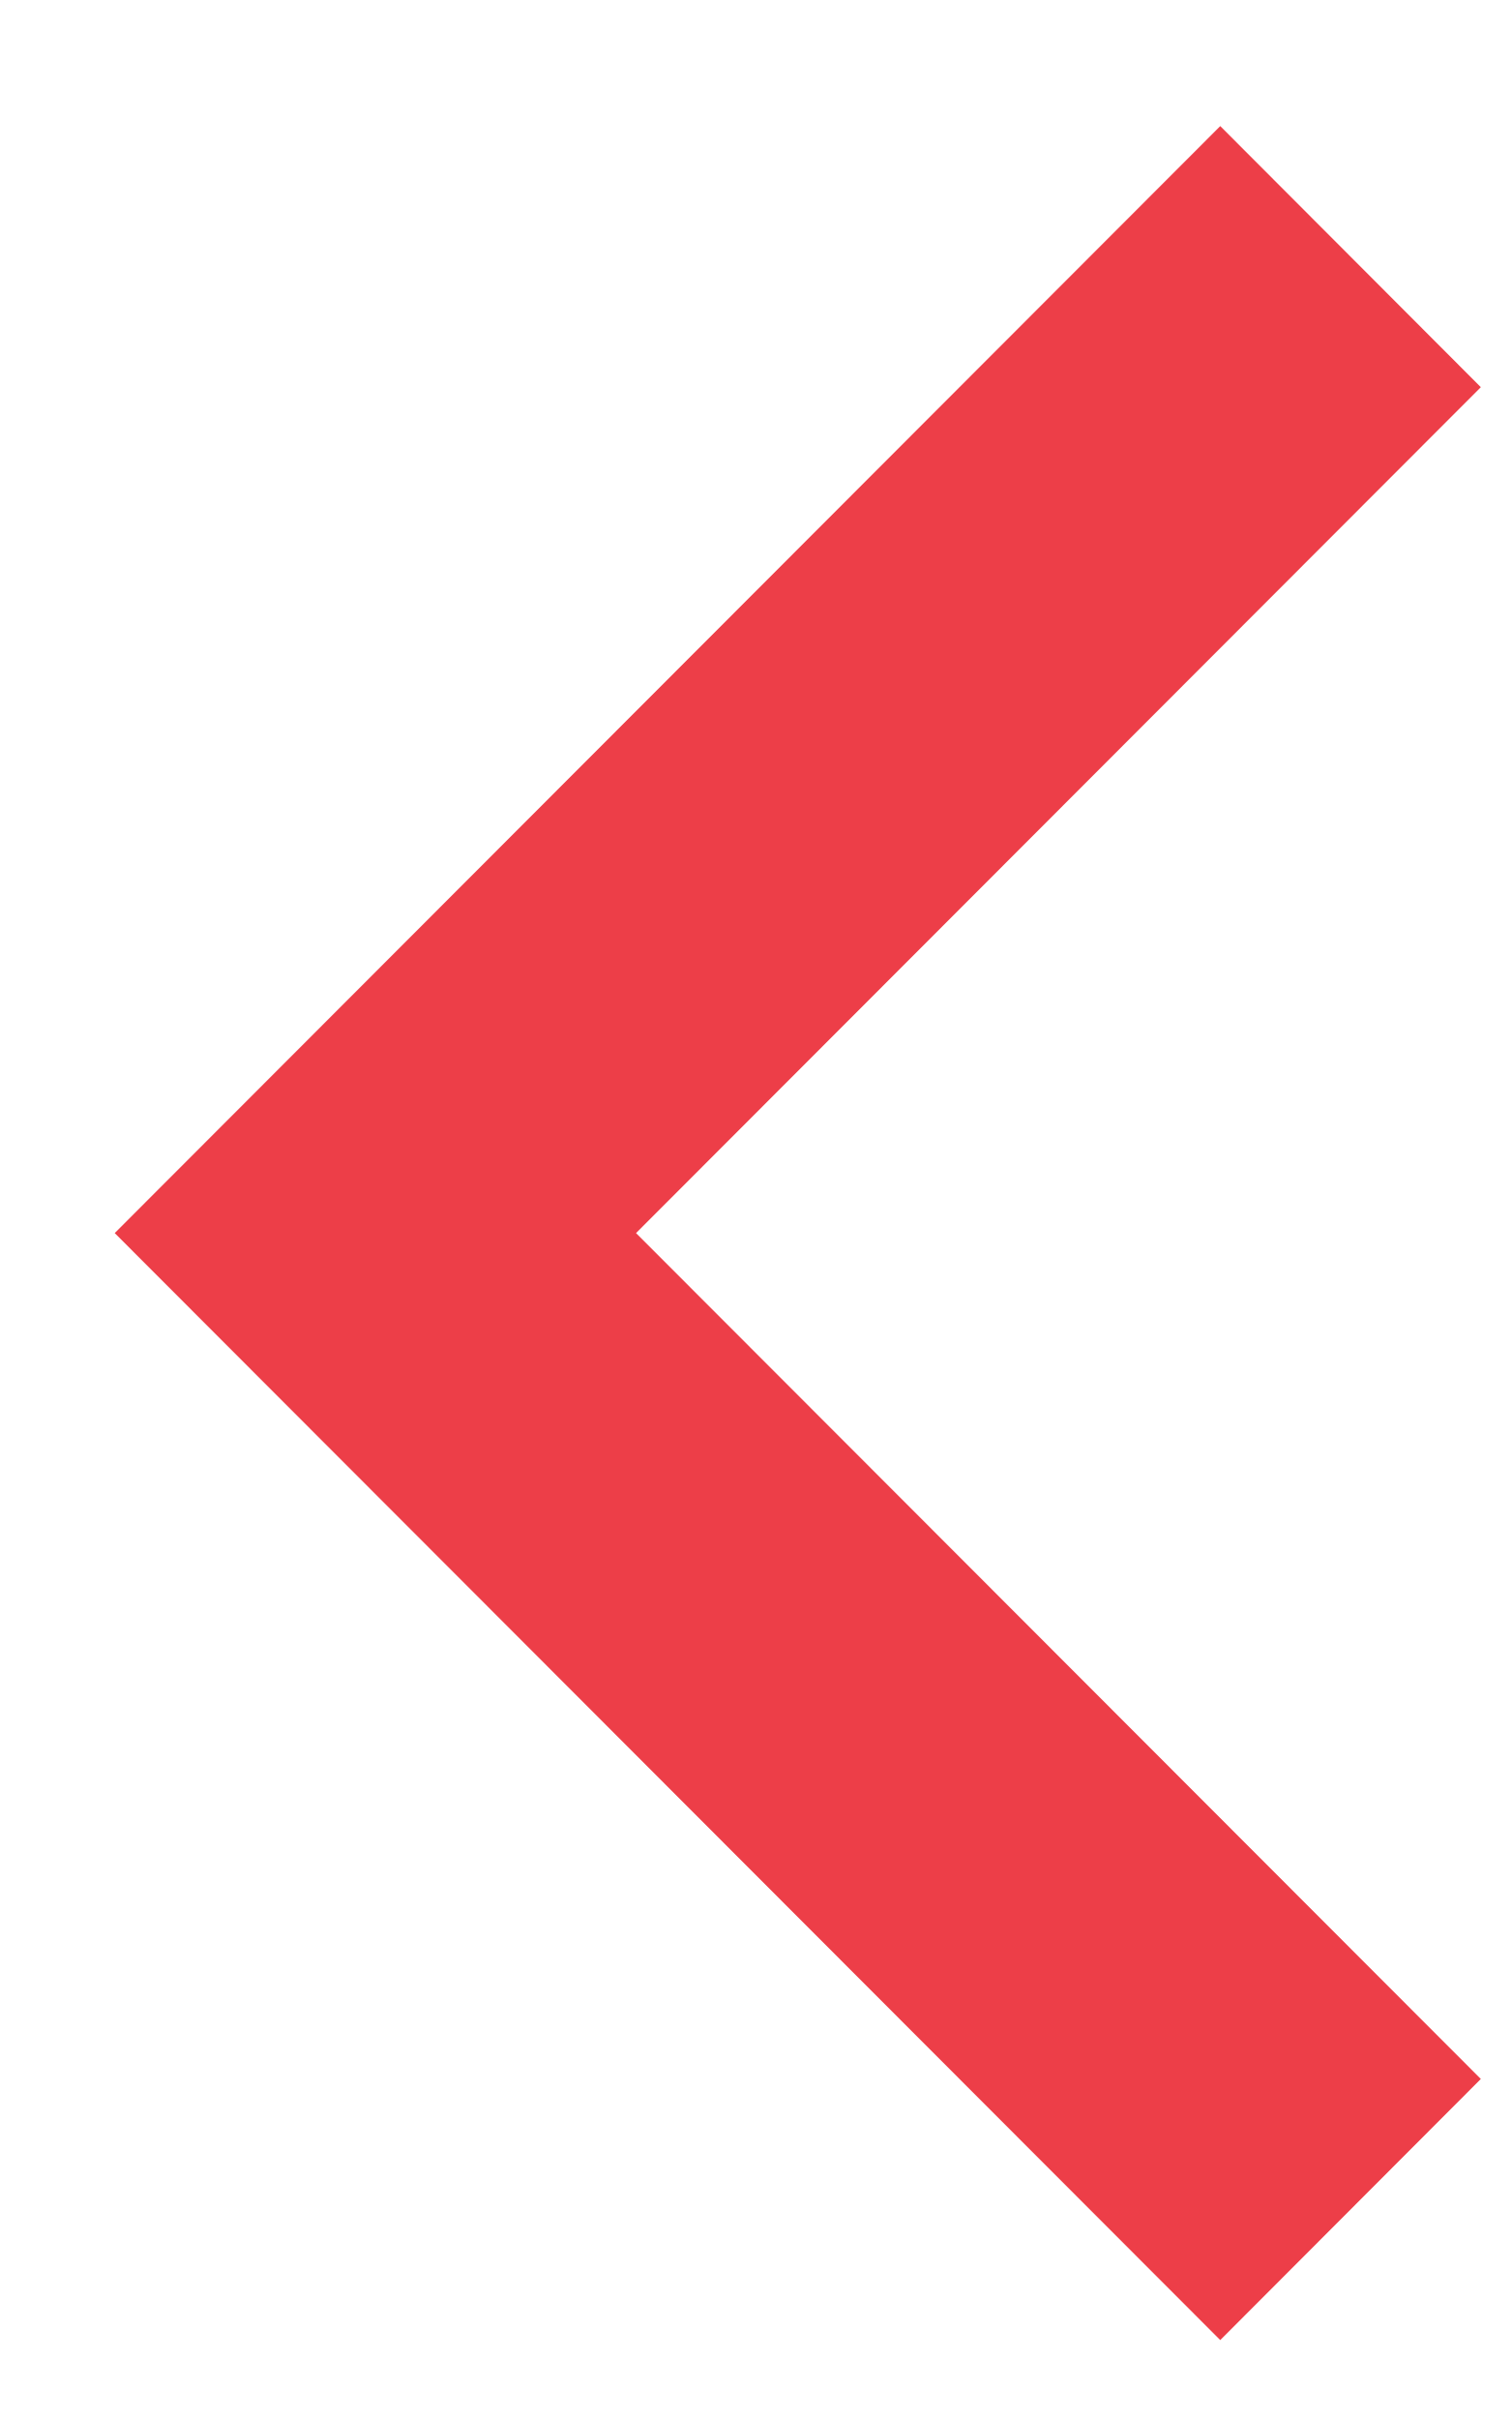
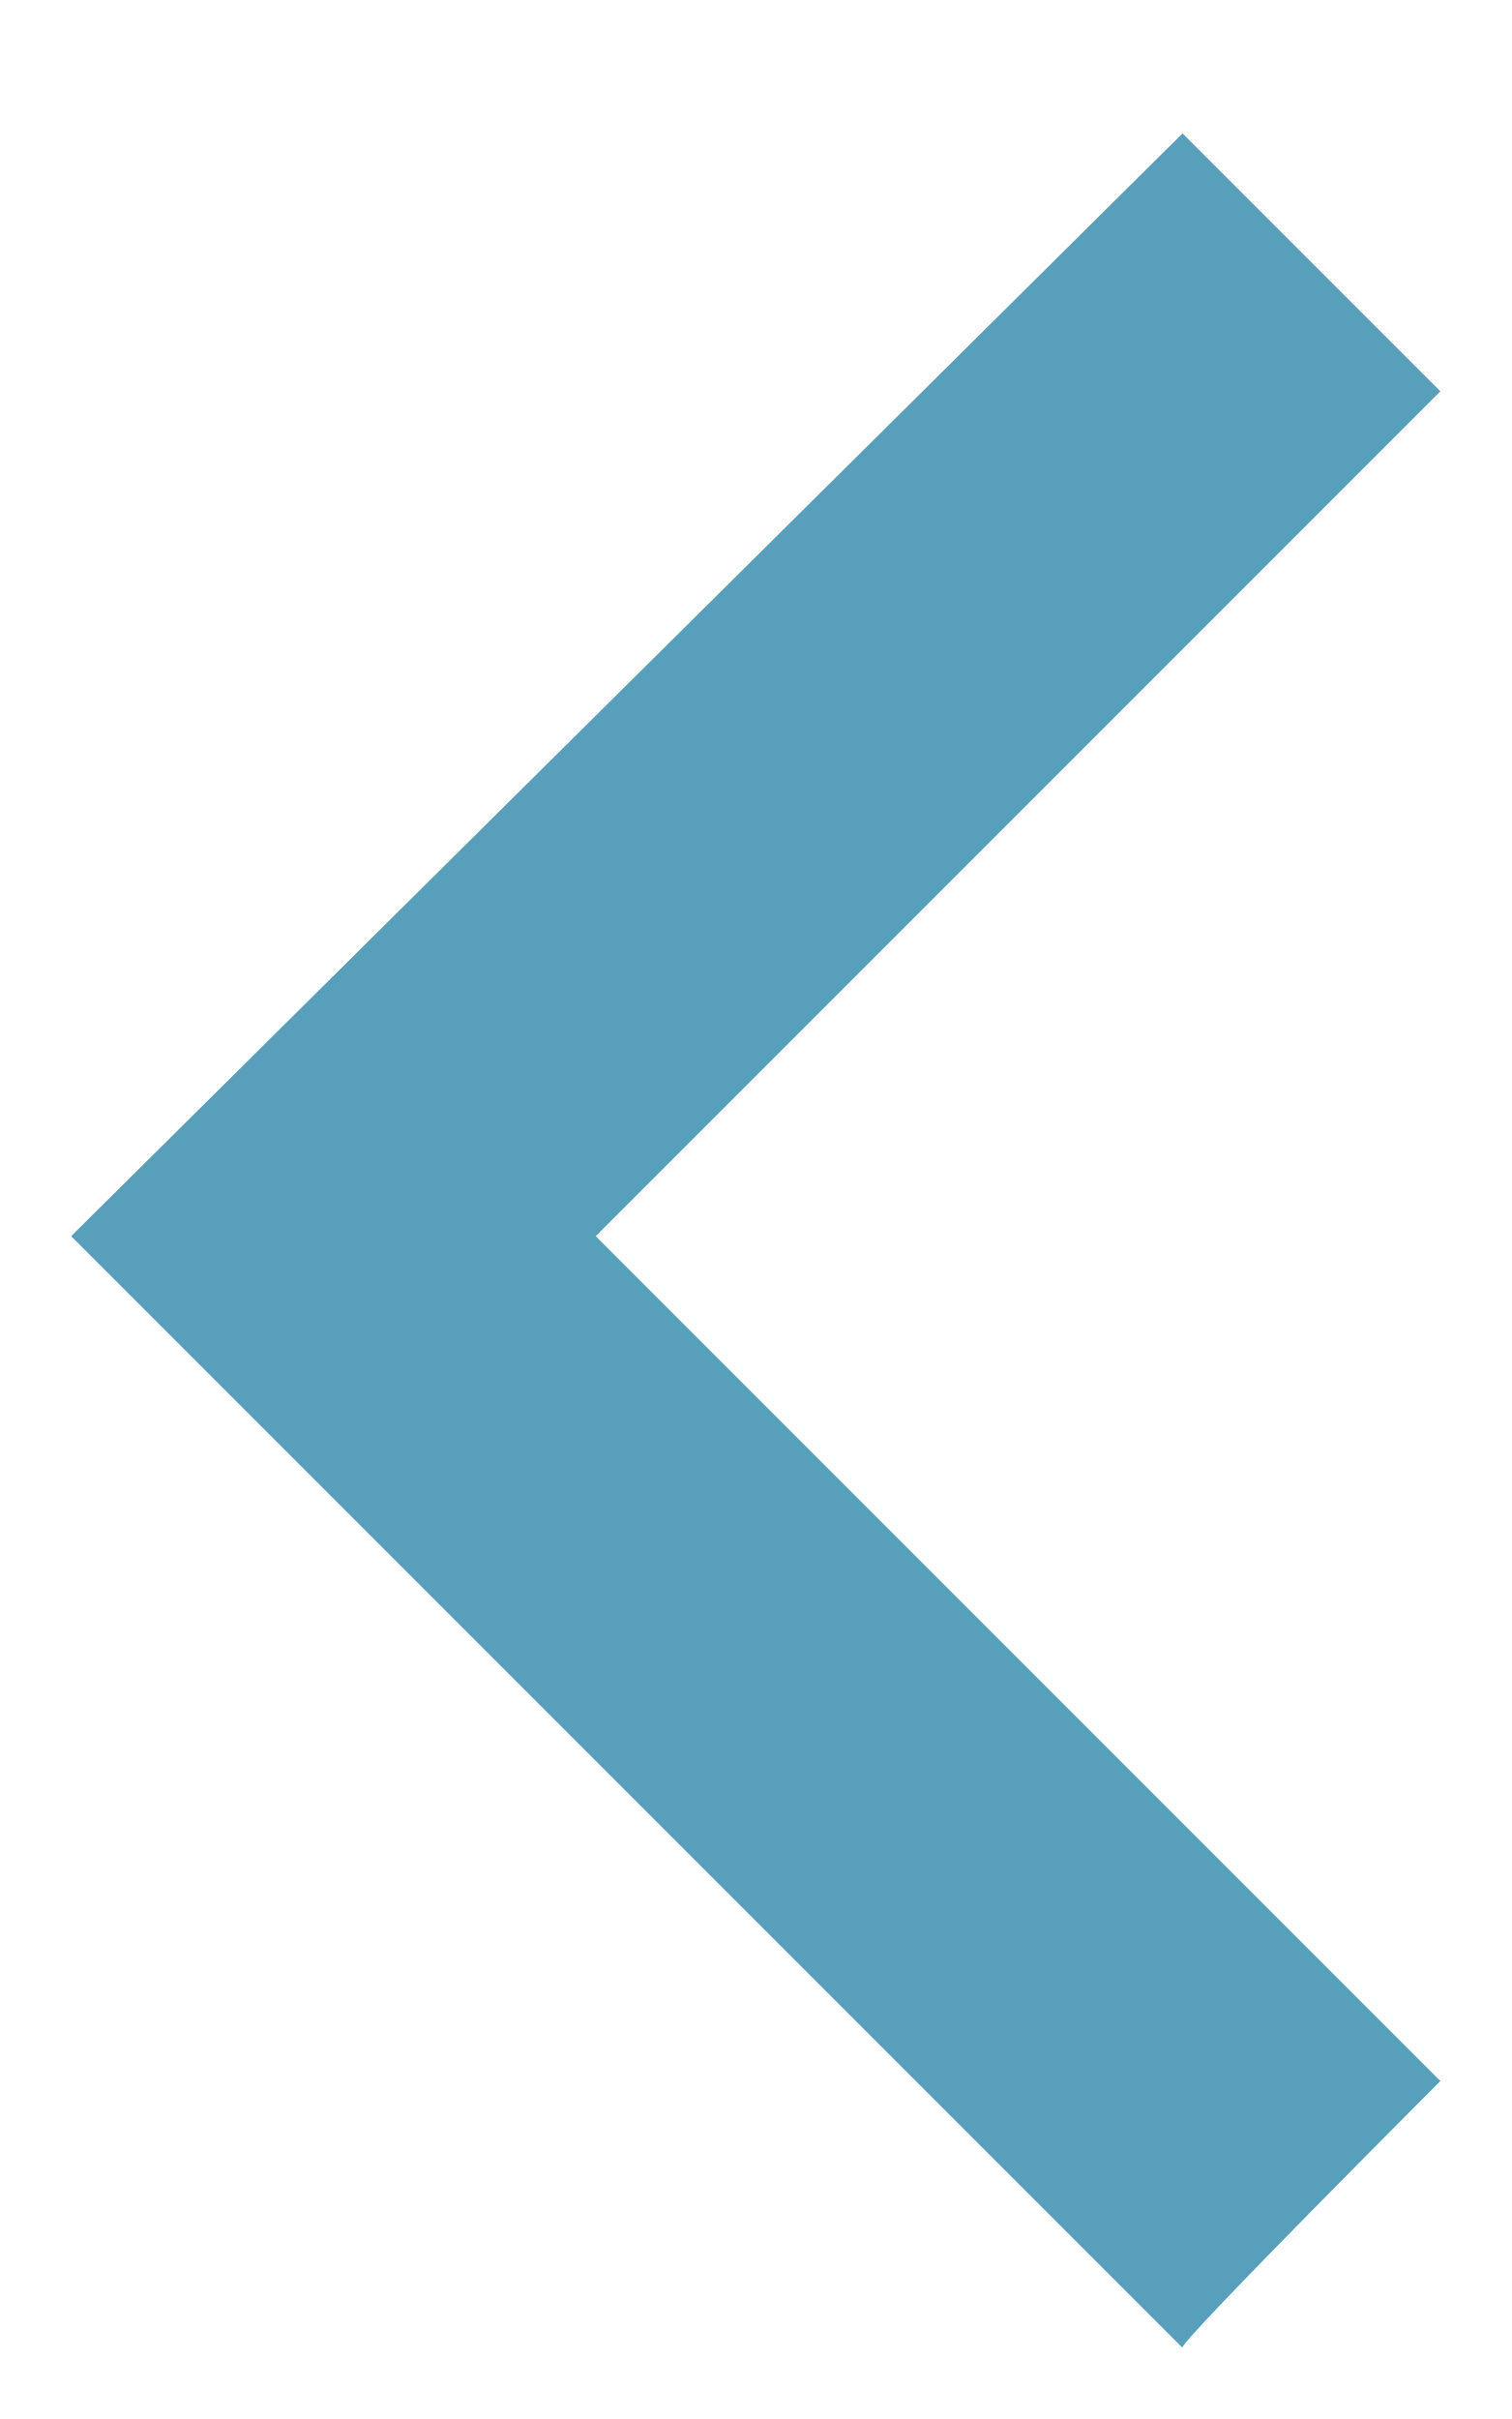
- <svg xmlns="http://www.w3.org/2000/svg" width="10" height="16">
-   <path fill="#ED3E48" fill-rule="evenodd" d="M9.797 13.751L4.208 8.156l5.589-5.595L8.073.834.759 8.156l7.314 7.322 1.724-1.727z" />
+ <svg xmlns="http://www.w3.org/2000/svg" version="1.1" width="10" height="16" id="Layer_1" x="0px" y="0px" viewBox="0 0 17 26" style="enable-background:new 0 0 17 26;" xml:space="preserve">
+   <style type="text/css">
+ 	.st0{fill-rule:evenodd;clip-rule:evenodd;fill:#579FBA;}
+ </style>
+   <path class="st0" d="M16.2,22.8l-9.5-9.5l9.5-9.5l-2.9-2.9L0.8,13.3l12.5,12.5C13.2,25.8,16.2,22.8,16.2,22.8z" />
</svg>
